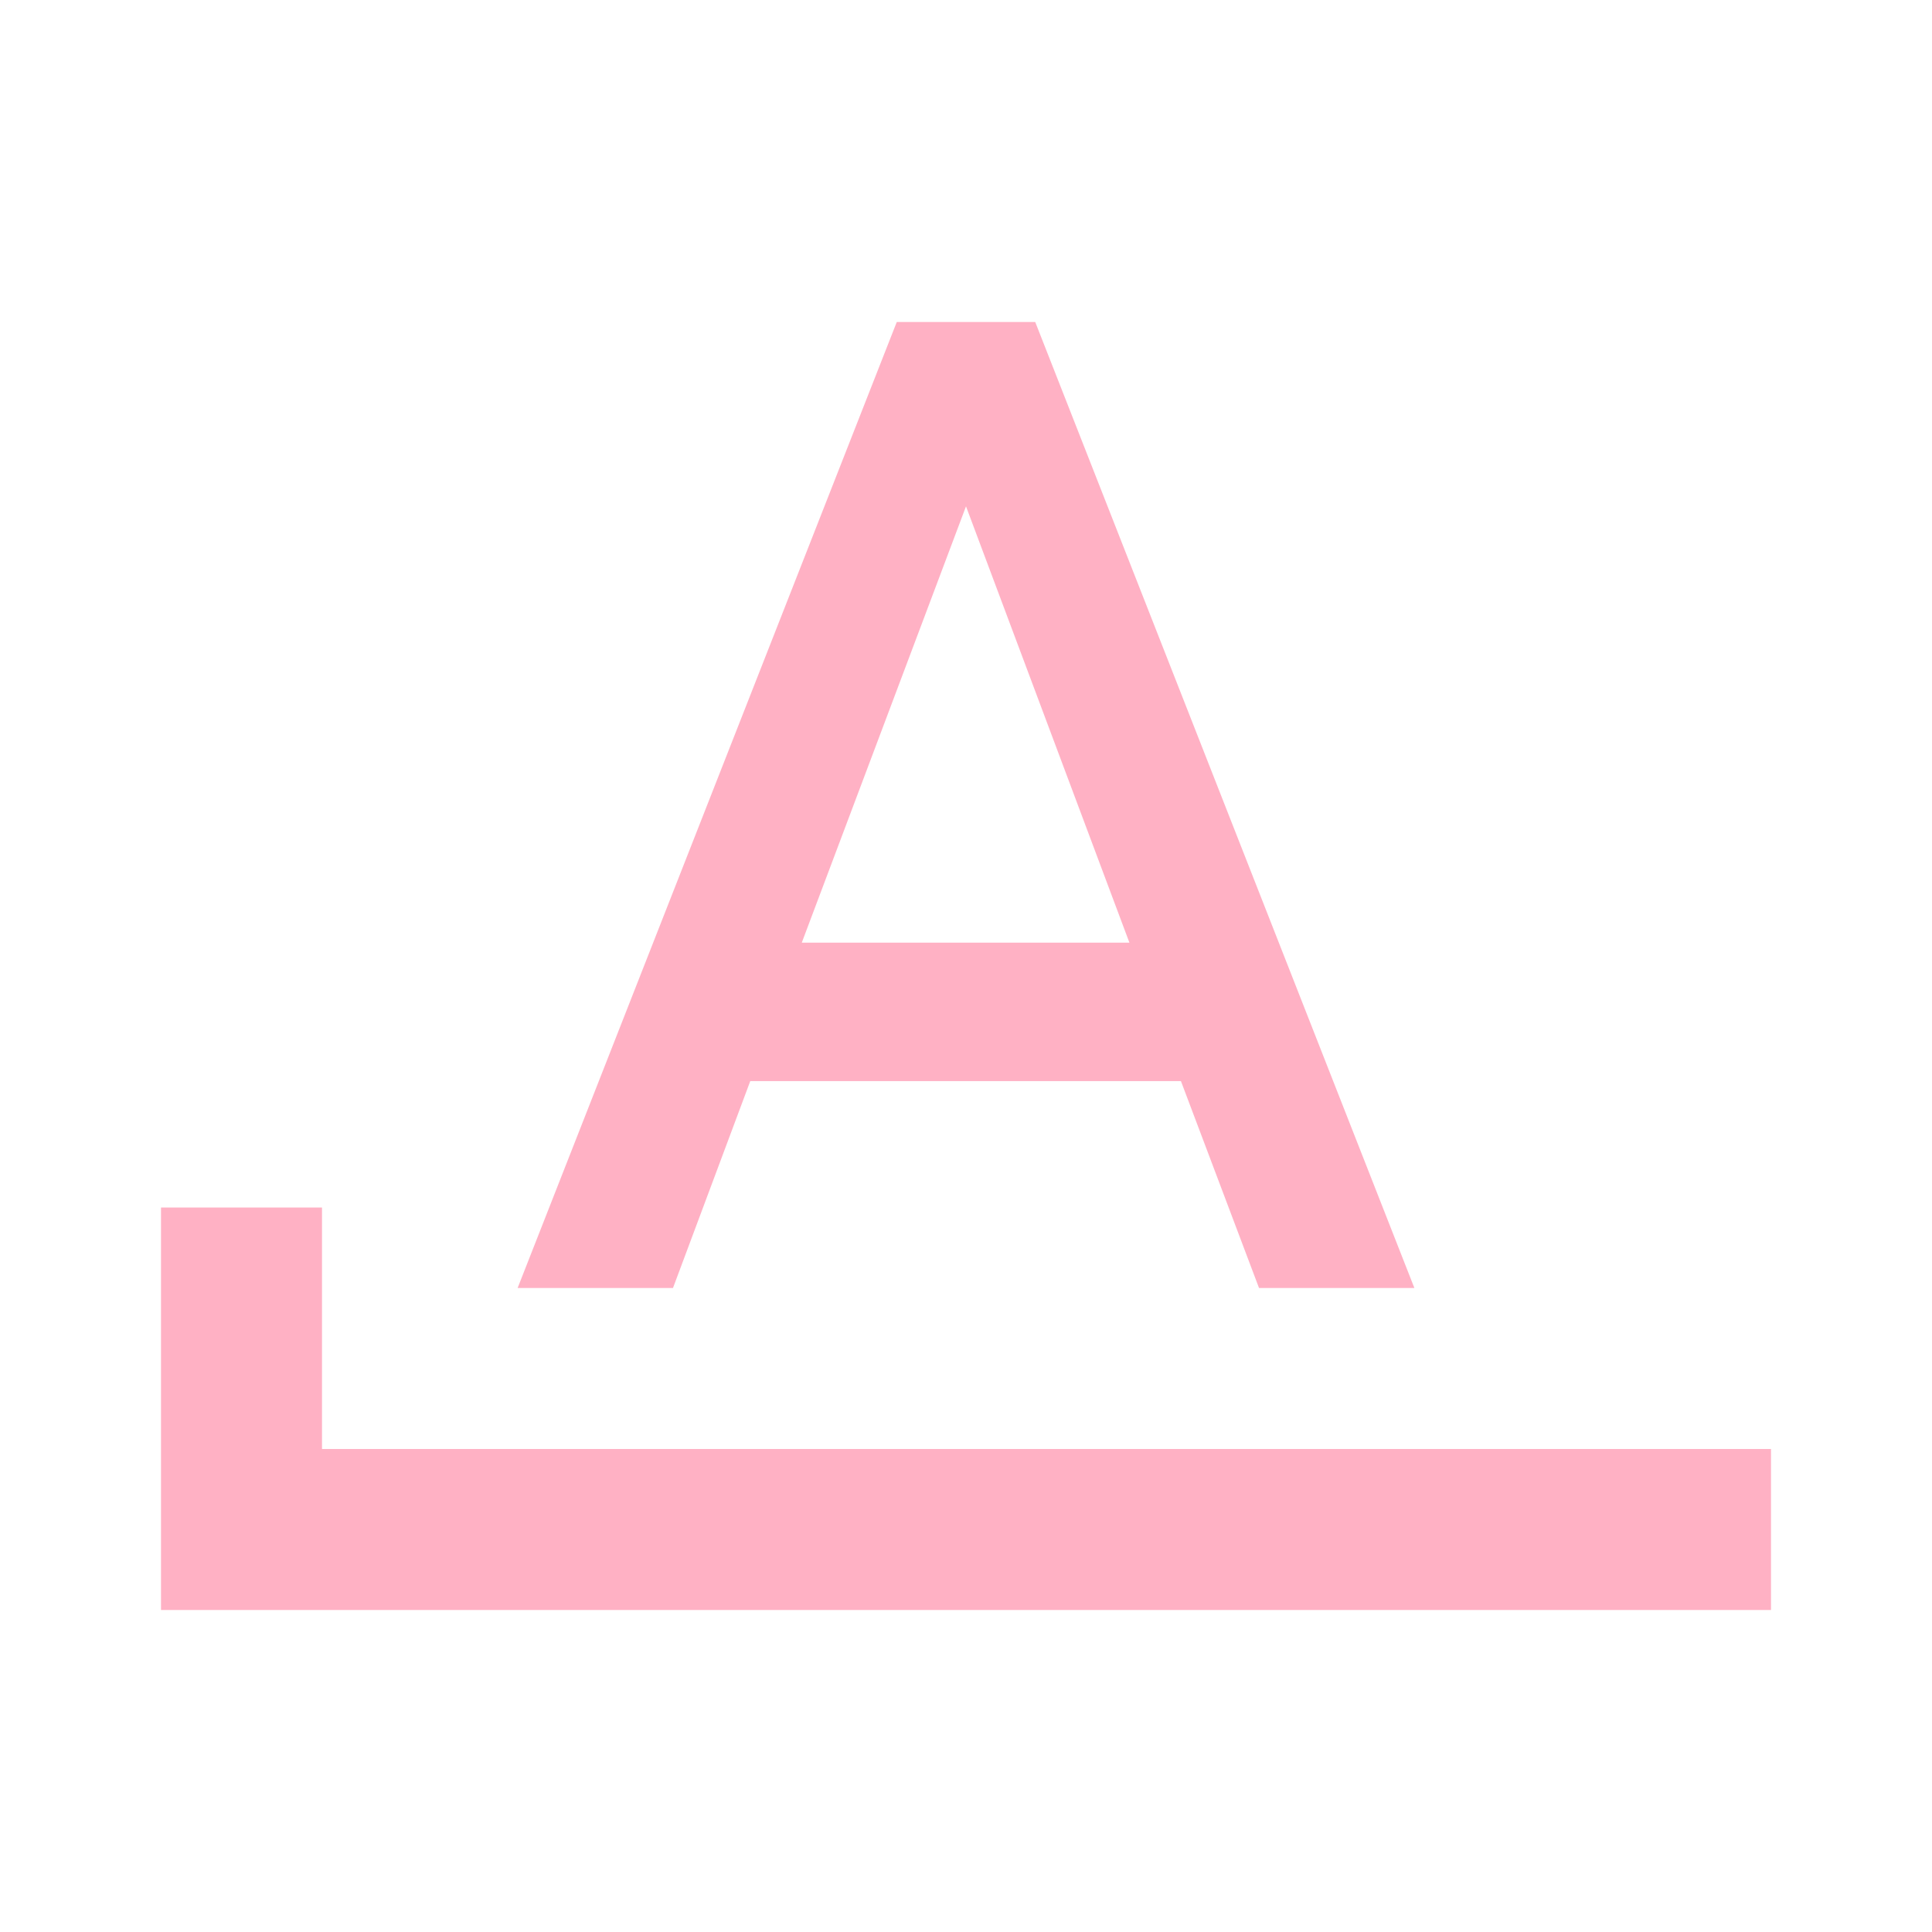
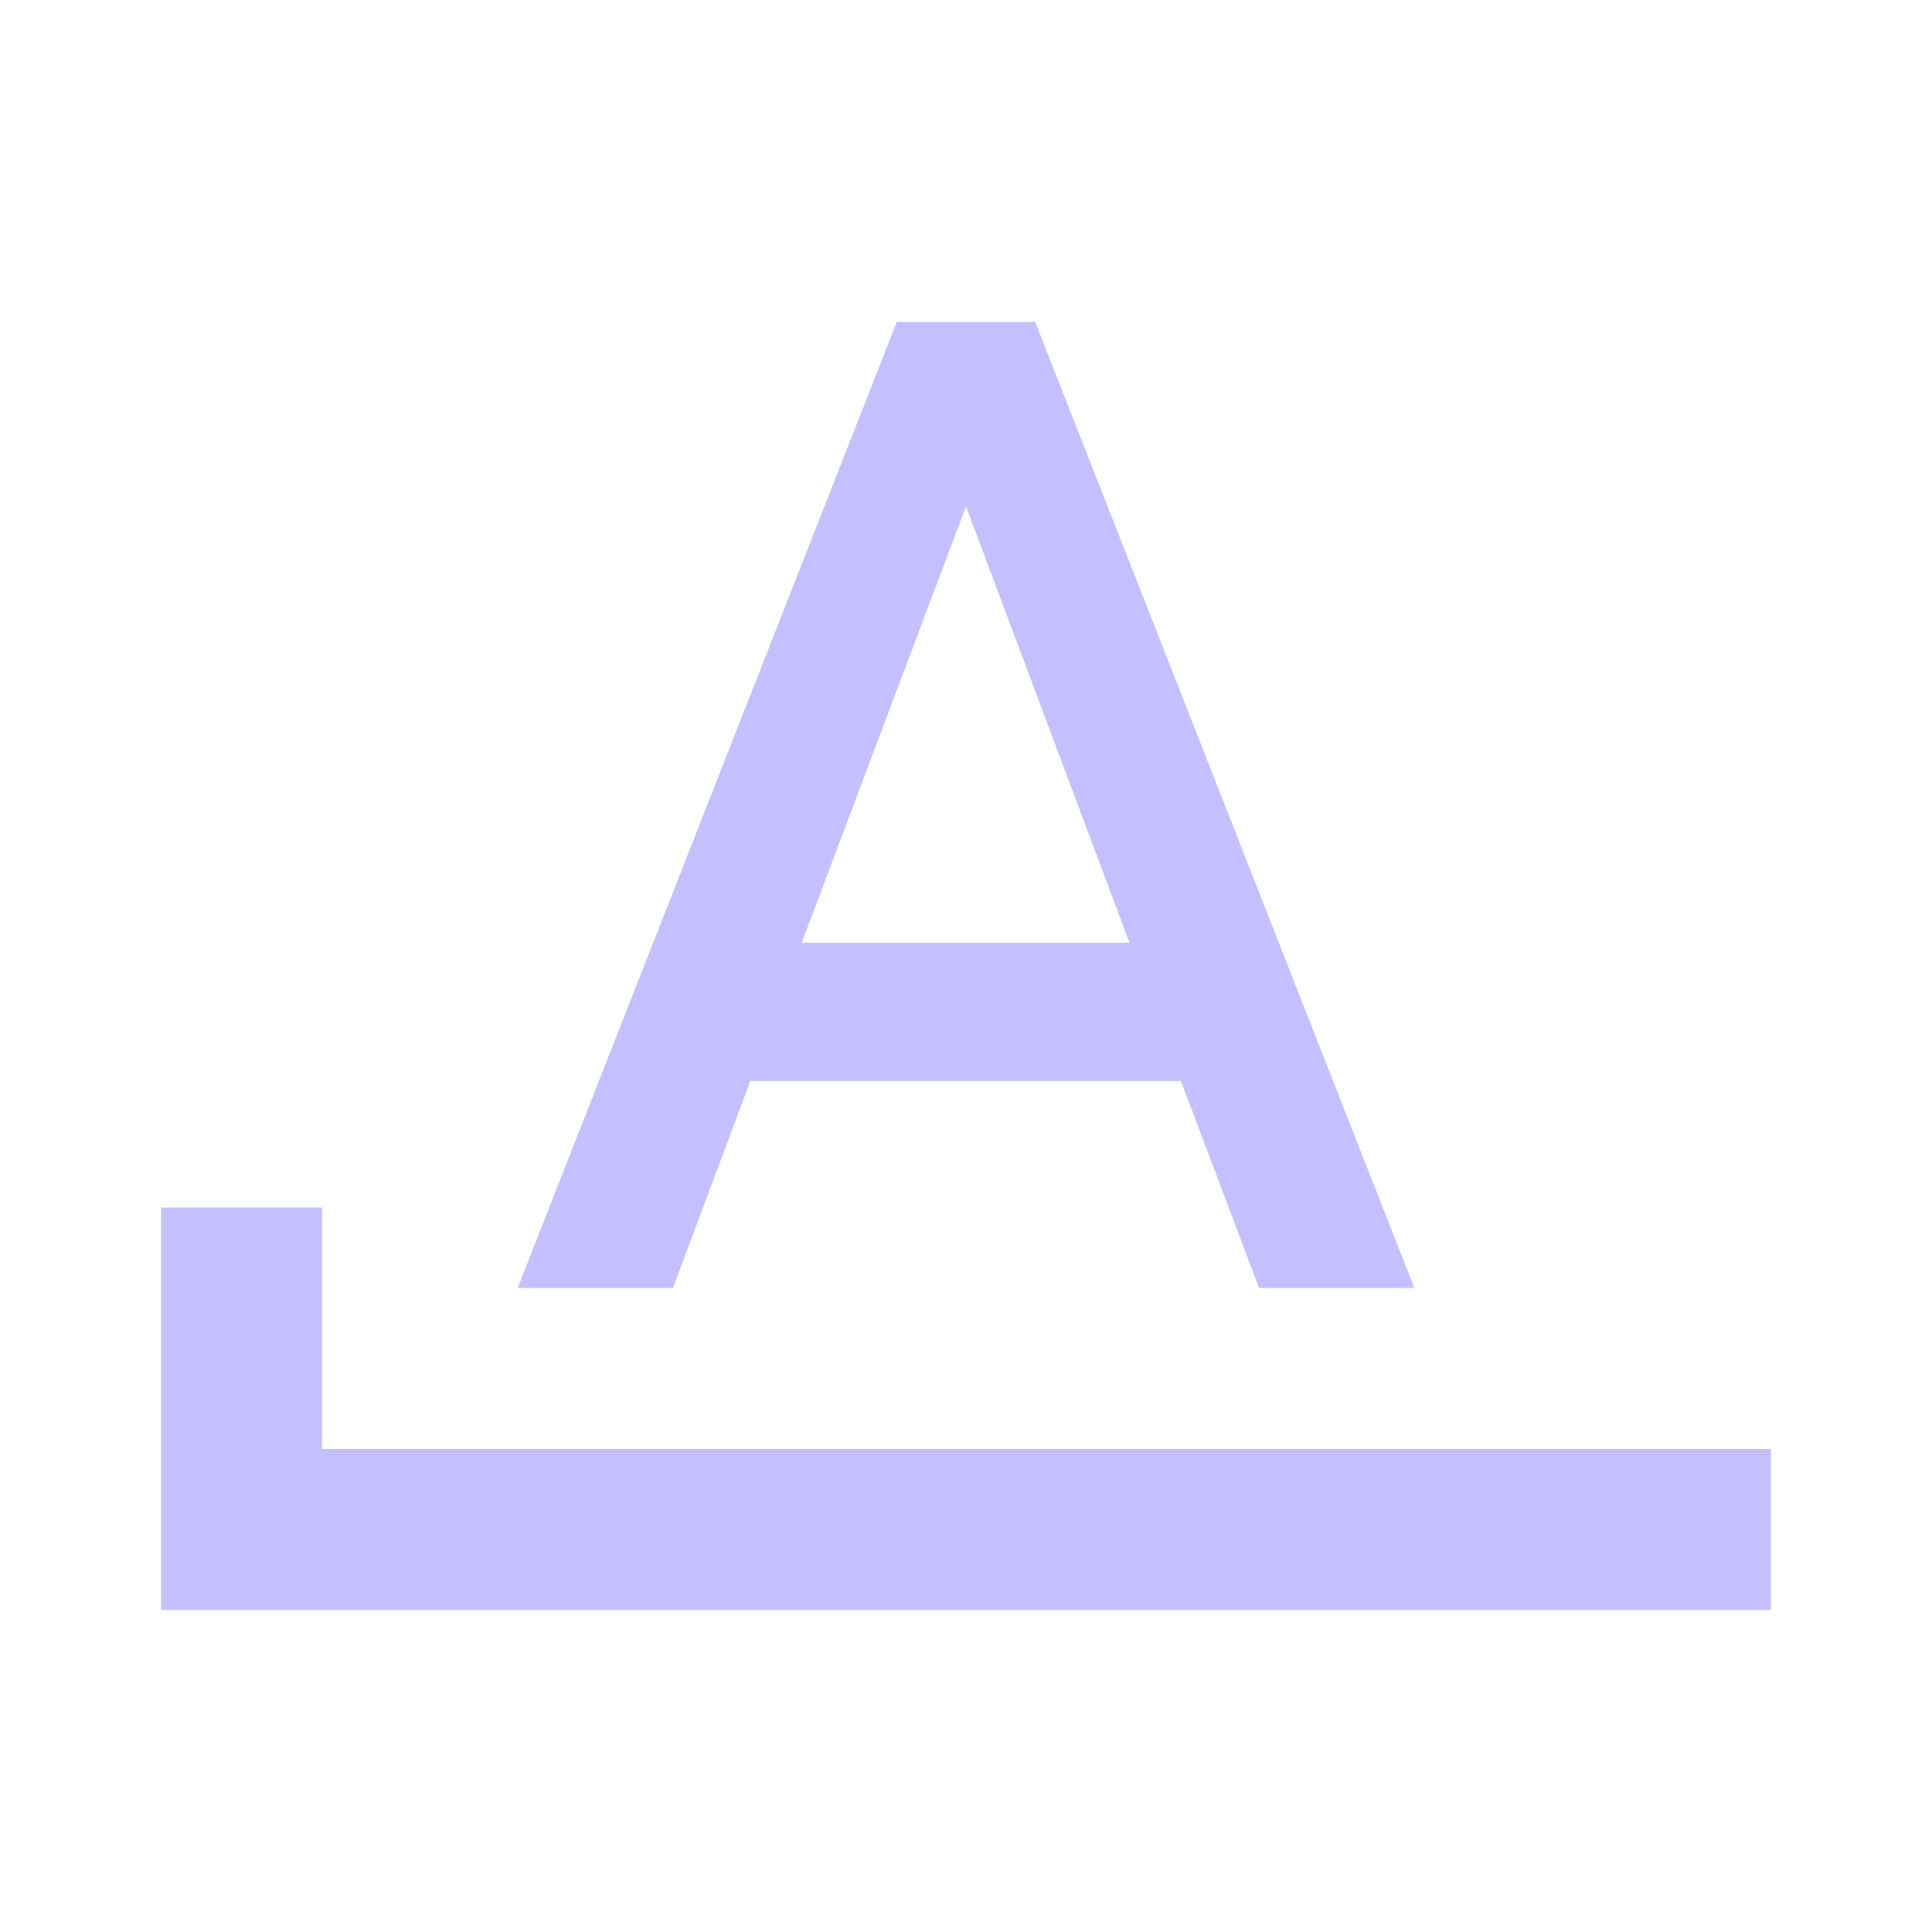
- <svg xmlns="http://www.w3.org/2000/svg" fill="#FFB1C4" preserveAspectRatio="xMidYMid meet" id="mdi-format-letter-starts-with" viewBox="0 0 24 24">
+ <svg xmlns="http://www.w3.org/2000/svg" fill="#C4C0FF" preserveAspectRatio="xMidYMid meet" id="mdi-format-letter-starts-with" viewBox="0 0 24 24">
  <path d="M11.14 4L6.43 16H8.36L9.32 13.43H14.67L15.64 16H17.57L12.86 4M12 6.29L14.03 11.71H9.96M4 18V15H2V20H22V18Z" />
</svg>
